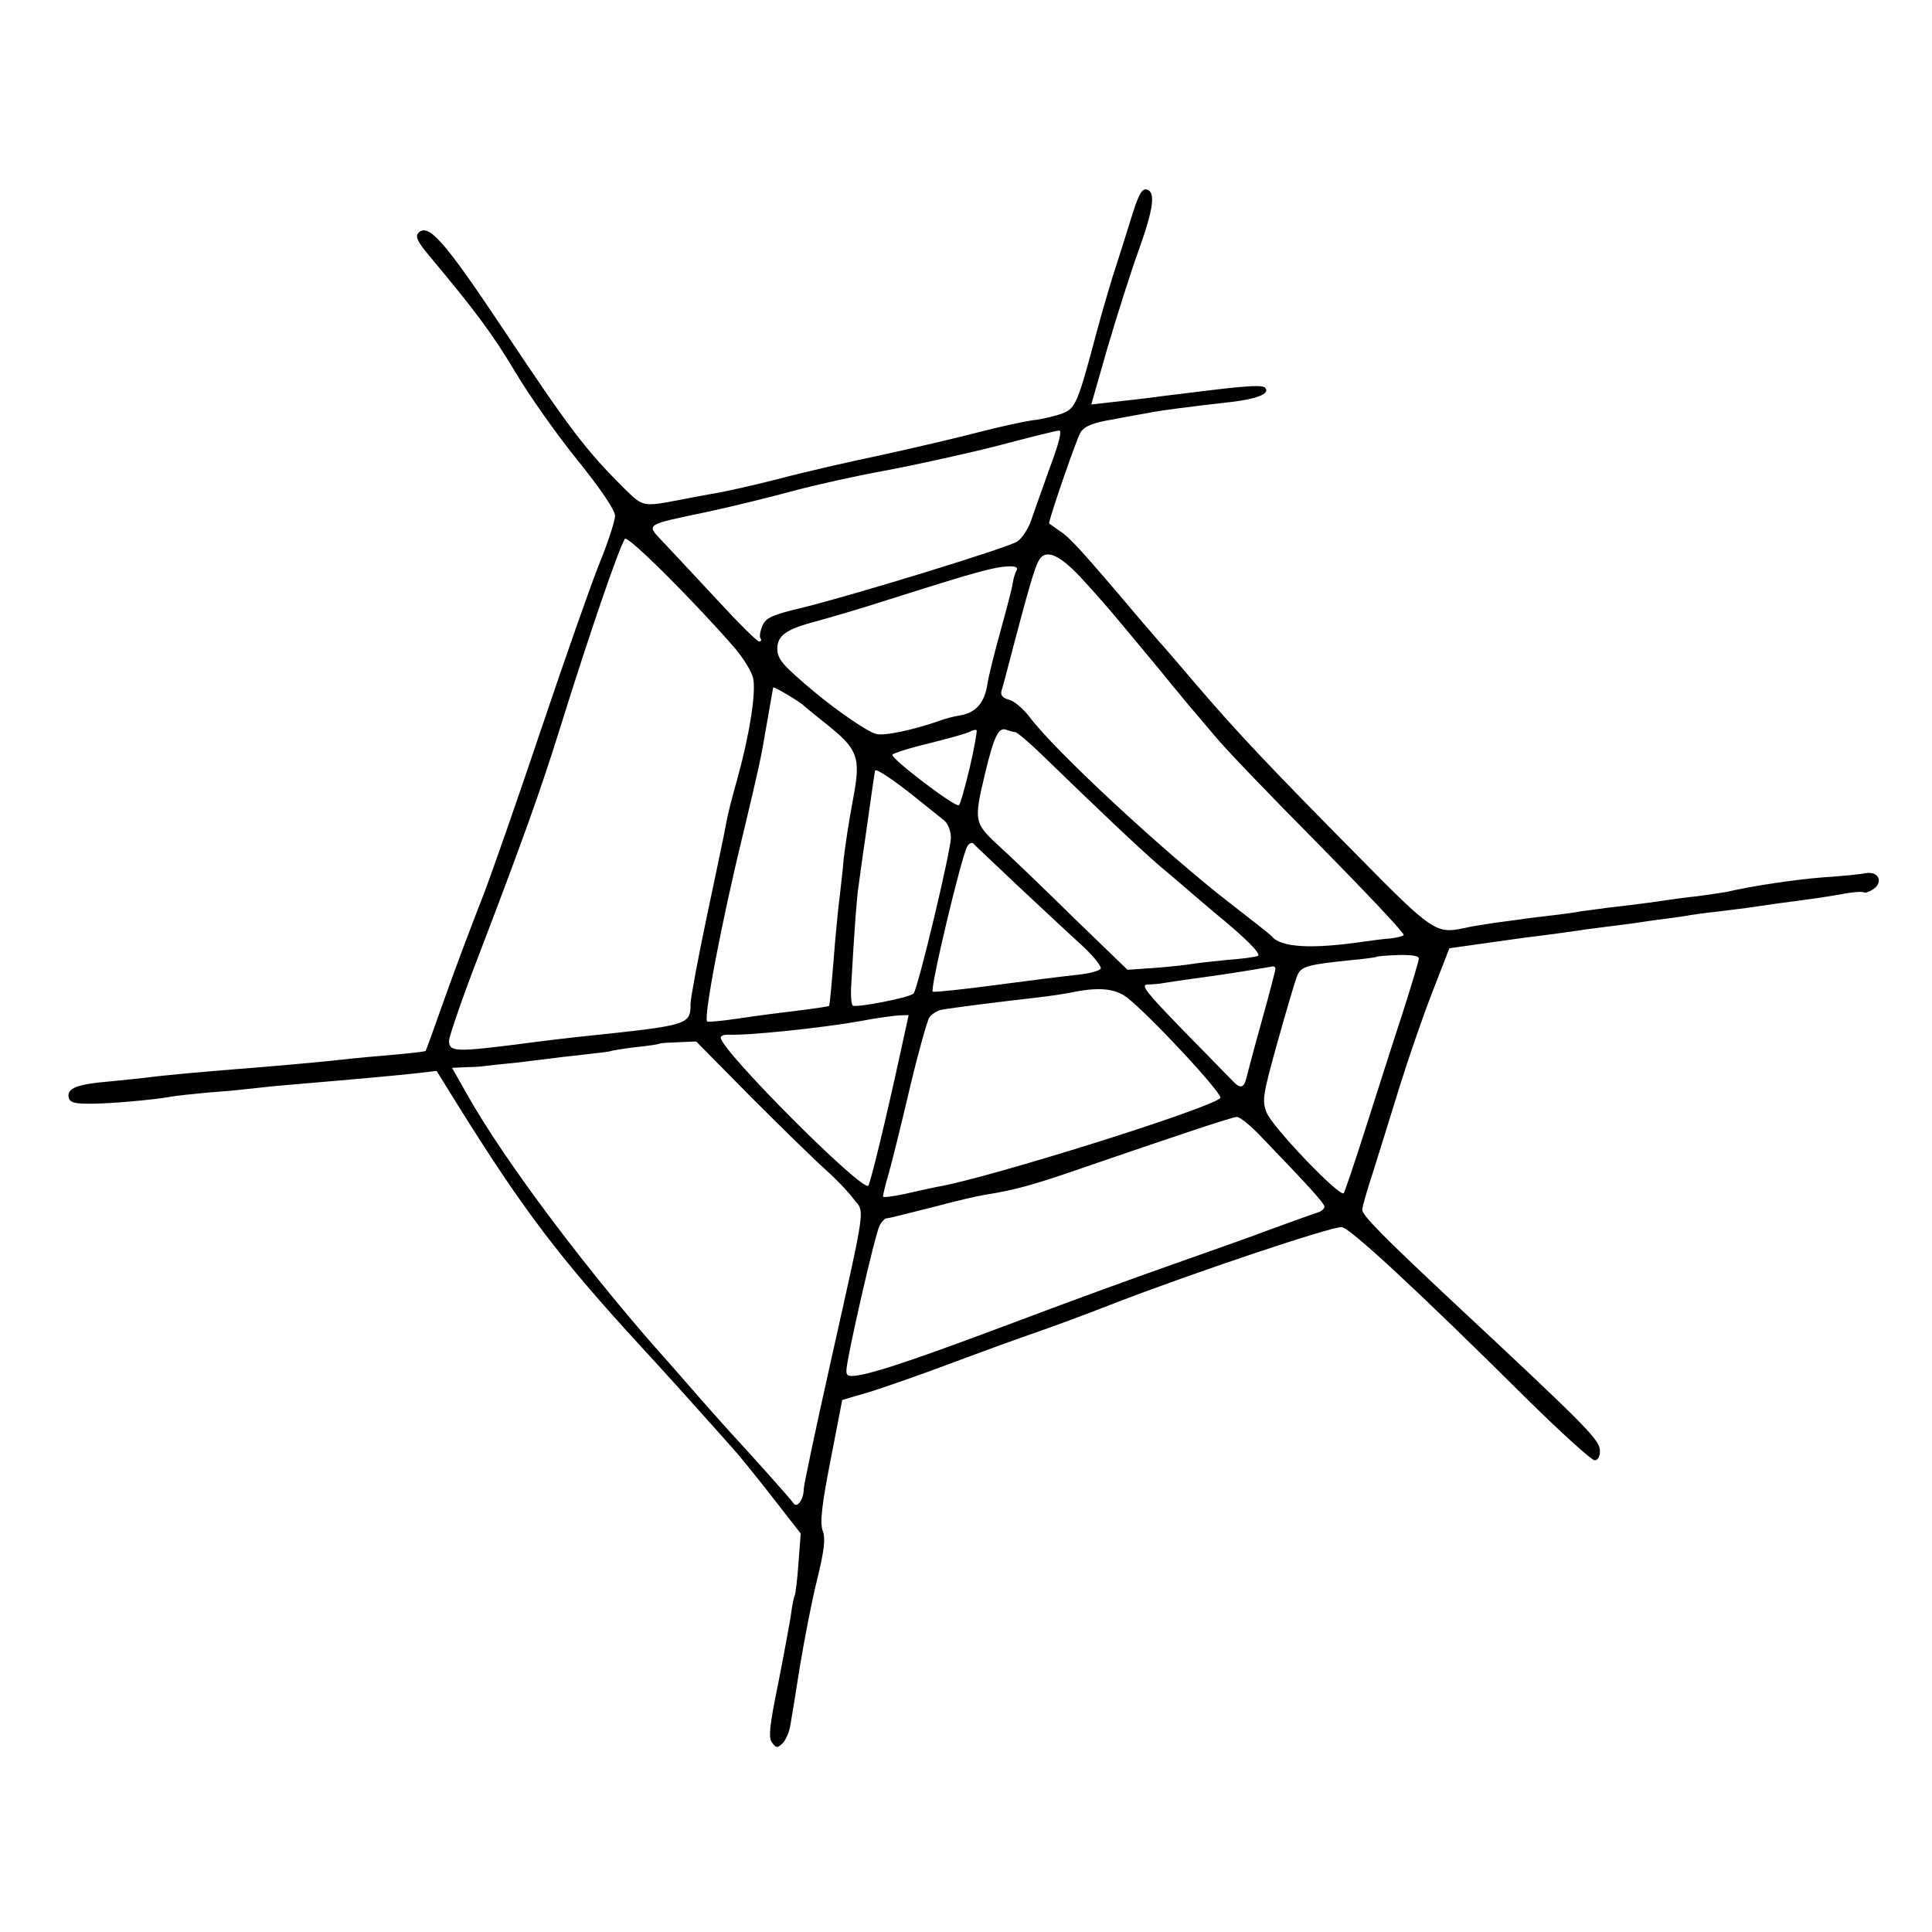
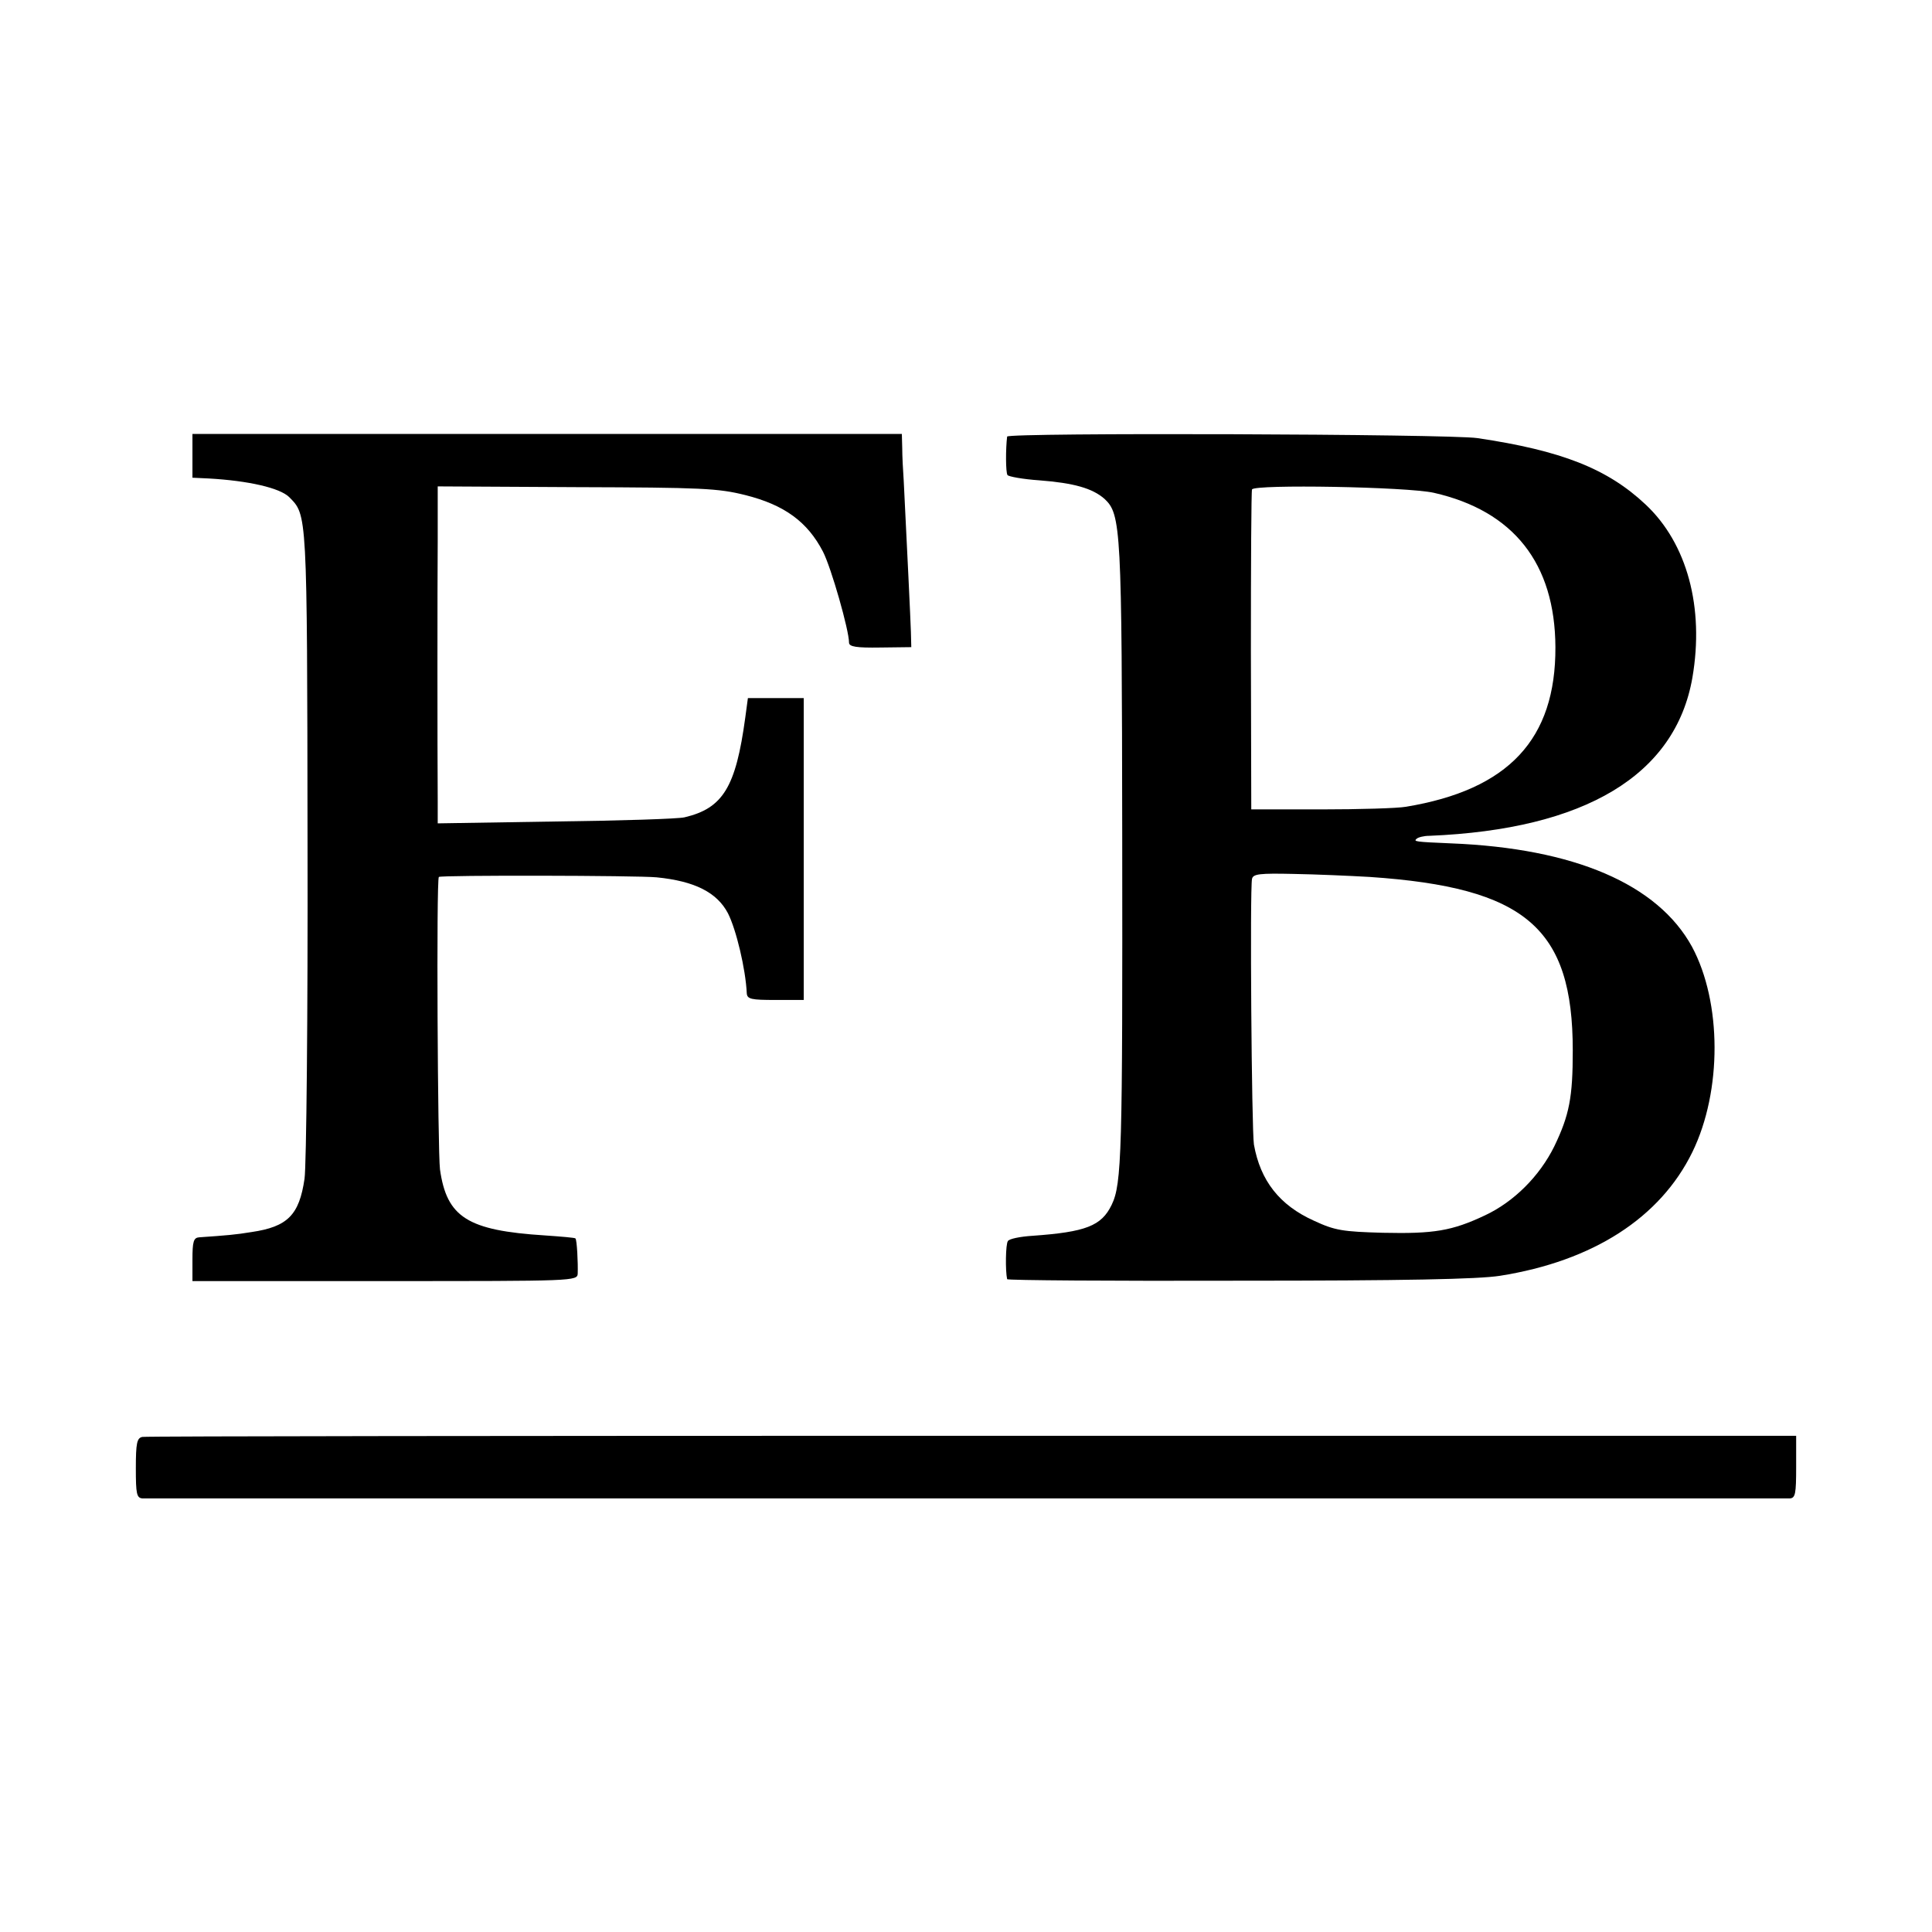
<svg xmlns="http://www.w3.org/2000/svg" version="1.0" width="512pt" height="512pt" viewBox="0 0 512 512" preserveAspectRatio="xMidYMid meet">
  <g transform="translate(0,512) scale(0.1,-0.1)" fill="#000000" stroke="none">
-     <path d="M2995 4533 c-15 -48 -36 -115 -47 -148 -10 -33 -28 -94 -39 -135 -53 -199 -58 -211 -92 -225 -18 -7 -54 -16 -82 -19 -27 -4 -90 -18 -140 -31 -49 -13 -164 -40 -255 -60 -91 -19 -217 -48 -280 -65 -63 -16 -142 -34 -175 -39 -33 -6 -71 -13 -85 -16 -95 -18 -96 -18 -142 27 -106 105 -146 158 -328 431 -154 231 -195 276 -221 250 -9 -9 -3 -23 27 -59 123 -147 170 -210 229 -309 36 -61 110 -166 165 -234 62 -77 100 -133 100 -148 0 -12 -18 -69 -41 -125 -23 -57 -92 -254 -154 -438 -62 -184 -133 -389 -159 -455 -26 -66 -70 -183 -97 -259 -27 -77 -50 -140 -51 -141 -2 -2 -39 -6 -83 -10 -44 -4 -93 -8 -110 -10 -67 -8 -213 -21 -317 -29 -75 -6 -188 -16 -223 -21 -16 -2 -64 -7 -105 -11 -85 -7 -113 -18 -108 -42 3 -14 15 -17 58 -17 53 0 174 11 215 19 11 2 56 7 100 11 44 3 94 8 110 10 17 2 62 7 100 10 201 17 286 25 341 31 l51 6 54 -87 c175 -281 272 -409 490 -646 13 -14 55 -60 93 -102 110 -123 117 -130 145 -162 15 -16 63 -75 105 -129 l78 -100 -6 -79 c-3 -44 -8 -82 -10 -86 -2 -3 -7 -26 -10 -51 -4 -25 -19 -107 -34 -183 -23 -112 -26 -142 -16 -155 11 -15 14 -15 28 -2 8 8 17 29 20 45 3 17 15 89 26 160 12 72 32 176 46 231 19 78 22 108 14 128 -7 21 -3 64 21 186 l31 160 72 21 c39 12 136 46 216 76 80 30 179 66 220 80 41 14 136 49 210 78 209 81 582 206 606 203 23 -3 207 -174 486 -451 93 -92 176 -167 184 -167 8 0 14 10 14 23 0 31 -21 53 -395 402 -175 164 -235 224 -235 239 0 7 13 52 29 101 16 50 47 151 70 225 23 74 62 187 87 251 l45 116 92 13 c51 7 99 14 107 15 36 4 145 19 150 20 3 1 37 5 75 10 39 5 72 9 75 10 3 0 32 5 65 9 32 4 66 9 75 11 8 1 40 6 70 9 30 4 66 8 80 10 14 2 48 7 75 11 99 13 121 16 174 25 29 6 57 8 61 5 4 -2 15 2 25 9 27 19 13 48 -21 42 -14 -3 -65 -8 -112 -11 -75 -6 -185 -22 -258 -39 -12 -2 -45 -7 -75 -11 -30 -3 -65 -8 -79 -10 -26 -4 -67 -10 -155 -20 -27 -4 -61 -8 -75 -10 -14 -3 -45 -7 -70 -10 -25 -3 -58 -7 -75 -9 -16 -3 -52 -7 -80 -11 -27 -4 -67 -10 -87 -15 -72 -15 -83 -8 -278 190 -247 250 -318 326 -425 450 -49 58 -94 110 -100 116 -5 6 -30 35 -55 64 -153 181 -186 217 -212 233 -15 11 -28 20 -28 20 3 21 74 227 84 242 11 16 33 25 88 34 40 8 82 15 93 17 27 6 114 17 220 29 66 8 99 21 89 36 -5 9 -38 8 -154 -6 -115 -14 -137 -17 -160 -20 -14 -2 -53 -6 -87 -10 l-61 -7 44 154 c25 84 61 198 81 253 41 114 46 158 21 163 -13 2 -22 -16 -43 -85z m-212 -650 c-19 -54 -42 -117 -50 -141 -8 -24 -25 -49 -37 -57 -26 -17 -434 -142 -568 -175 -80 -19 -98 -27 -107 -47 -6 -14 -9 -29 -6 -34 4 -5 2 -9 -3 -9 -6 0 -56 50 -113 112 -57 61 -121 130 -142 152 -45 48 -52 44 120 80 65 14 166 39 225 55 59 16 172 41 250 55 79 15 211 44 293 65 83 22 155 40 162 40 8 1 -1 -35 -24 -96z m-837 -479 c24 -28 47 -65 50 -82 8 -38 -10 -151 -42 -266 -14 -49 -27 -101 -29 -115 -2 -14 -25 -123 -50 -241 -25 -118 -45 -226 -45 -240 0 -56 -4 -57 -280 -86 -30 -3 -116 -13 -190 -23 -153 -19 -170 -18 -170 11 0 11 36 116 81 232 113 296 161 429 213 596 79 253 154 472 172 502 7 11 185 -167 290 -288z m915 189 c30 -32 74 -82 99 -112 25 -30 61 -73 80 -96 19 -23 50 -60 68 -83 19 -22 41 -50 50 -60 10 -11 37 -44 62 -73 24 -30 148 -159 275 -287 126 -128 228 -236 225 -240 -3 -3 -18 -7 -35 -9 -16 -1 -47 -5 -68 -8 -142 -21 -223 -16 -247 14 -3 4 -53 43 -111 88 -172 133 -467 406 -533 496 -16 20 -39 40 -53 43 -16 4 -22 12 -19 23 3 9 17 61 31 116 38 144 56 208 67 228 17 33 52 20 109 -40z m-167 15 c-4 -6 -8 -21 -10 -32 -1 -12 -16 -68 -32 -126 -16 -58 -33 -124 -36 -147 -8 -47 -31 -72 -72 -79 -16 -2 -40 -9 -54 -14 -68 -24 -146 -41 -168 -35 -22 5 -99 58 -161 109 -87 73 -101 89 -101 117 0 35 24 52 105 73 33 9 119 34 190 57 227 72 280 87 318 88 19 1 26 -3 21 -11z m-564 -358 c3 -3 28 -23 55 -45 89 -70 97 -90 76 -201 -11 -59 -22 -128 -26 -169 -1 -16 -6 -55 -9 -85 -4 -30 -9 -82 -12 -115 -10 -123 -15 -180 -17 -181 -1 -1 -27 -5 -57 -9 -103 -13 -115 -14 -189 -25 -41 -6 -75 -9 -77 -7 -10 10 39 268 96 500 42 177 46 194 60 277 9 53 18 101 19 108 1 4 73 -39 81 -48z m440 -164 c-13 -53 -25 -98 -29 -100 -10 -6 -182 125 -176 134 3 4 46 18 97 30 51 13 100 26 108 31 8 4 16 6 18 4 2 -2 -6 -47 -18 -99z m120 94 c5 0 38 -28 73 -62 141 -137 255 -245 307 -290 30 -25 66 -56 80 -68 14 -12 44 -38 68 -58 82 -67 124 -109 116 -115 -5 -3 -42 -8 -83 -11 -41 -4 -84 -9 -95 -11 -12 -2 -54 -7 -95 -10 l-73 -5 -147 142 c-80 79 -170 165 -199 191 -60 56 -61 63 -32 185 24 100 36 126 57 118 8 -3 19 -6 23 -6z m-268 -170 c35 -28 71 -57 81 -65 9 -8 17 -28 17 -44 0 -36 -88 -403 -99 -414 -11 -11 -151 -38 -161 -32 -4 2 -6 28 -4 57 8 144 15 235 19 258 2 14 10 75 19 135 16 116 24 168 25 173 2 6 44 -21 103 -68z m278 -240 c63 -59 139 -130 169 -157 30 -28 51 -55 48 -60 -4 -6 -30 -13 -59 -16 -29 -3 -126 -15 -216 -27 -89 -12 -166 -20 -170 -18 -9 3 77 364 92 386 4 7 11 10 15 7 3 -4 58 -55 121 -115z m1060 -190 c0 -7 -20 -73 -44 -148 -25 -76 -68 -211 -97 -302 -29 -91 -55 -168 -58 -172 -10 -12 -189 175 -204 213 -13 32 -11 45 29 189 24 85 47 165 53 177 10 22 27 27 146 39 33 3 61 7 62 8 2 2 28 4 58 5 36 1 55 -2 55 -9z m-380 -27 c0 -5 -16 -66 -36 -138 -20 -71 -38 -140 -41 -152 -6 -26 -16 -29 -35 -9 -7 7 -66 68 -132 135 -99 102 -114 121 -95 122 13 0 33 2 44 4 11 2 38 6 60 9 95 13 133 19 175 26 25 4 48 8 53 9 4 0 7 -2 7 -6z m-394 -76 c61 -47 257 -258 248 -267 -28 -28 -614 -212 -749 -235 -16 -3 -56 -12 -87 -19 -32 -7 -58 -10 -58 -7 0 4 6 30 14 57 8 27 33 128 56 226 23 97 47 183 53 192 7 9 21 18 32 20 27 5 144 20 250 32 28 3 68 9 90 13 75 16 119 12 151 -12z m-597 -134 c-41 -189 -82 -358 -88 -365 -15 -18 -391 359 -391 392 0 5 8 8 18 8 51 -3 252 18 352 36 41 8 87 14 101 15 l27 1 -19 -87z m-398 -131 c81 -81 169 -167 195 -190 27 -24 61 -59 75 -78 31 -40 37 0 -60 -435 -39 -174 -71 -325 -71 -335 0 -28 -18 -52 -27 -38 -7 11 -112 128 -172 193 -13 14 -49 55 -80 90 -31 36 -65 74 -76 87 -207 230 -440 539 -539 717 l-38 67 39 2 c21 0 43 2 48 3 6 1 44 5 85 9 41 5 82 10 90 11 8 1 46 6 85 10 38 4 72 8 75 10 3 1 32 6 65 10 33 3 61 8 63 9 1 2 24 3 50 4 l47 2 146 -148z m1347 -100 c130 -135 172 -181 172 -190 0 -5 -8 -12 -17 -15 -10 -3 -63 -22 -118 -42 -55 -21 -174 -63 -265 -95 -91 -32 -273 -98 -405 -148 -258 -97 -369 -135 -426 -146 -30 -5 -36 -3 -36 11 -1 26 76 363 88 385 5 10 13 18 17 19 10 1 25 5 132 32 52 14 112 28 132 31 71 11 123 25 228 61 285 98 426 145 438 145 8 0 35 -22 60 -48z" />
+     <path d="M510 3912 l0 -58 43 -2 c106 -6 188 -25 213 -49 48 -49 48 -32 49 -917 1 -456 -3 -857 -8 -890 -14 -96 -45 -127 -140 -141 -42 -7 -67 -9 -139 -14 -15 -1 -18 -11 -18 -59 l0 -57 510 0 c503 0 510 0 511 20 1 28 -2 89 -6 93 -1 2 -38 5 -81 8 -205 13 -260 48 -278 175 -6 46 -10 769 -3 775 5 5 524 4 577 -1 101 -10 160 -40 189 -95 22 -43 47 -148 50 -212 1 -16 12 -18 76 -18 l75 0 0 400 0 400 -74 0 -74 0 -7 -52 c-25 -184 -59 -240 -161 -264 -16 -4 -170 -9 -341 -11 l-313 -5 0 59 c-1 147 -1 562 0 691 l0 143 368 -2 c332 -1 375 -3 447 -21 104 -26 165 -71 206 -150 22 -43 69 -208 69 -241 0 -11 20 -14 83 -13 l82 1 -1 40 c-1 34 -10 219 -19 400 -2 28 -4 67 -4 88 l-1 37 -940 0 -940 0 0 -58z" />
+     <path d="M2669 3963 c-4 -32 -4 -95 1 -102 3 -4 41 -11 85 -14 91 -7 140 -21 172 -49 44 -41 46 -77 47 -890 1 -845 -1 -925 -28 -981 -27 -56 -69 -72 -210 -82 -32 -2 -62 -8 -65 -14 -6 -8 -7 -78 -2 -101 1 -3 277 -5 614 -4 439 0 635 4 692 13 247 39 425 154 510 328 79 162 78 397 -1 544 -91 166 -312 261 -639 274 -96 4 -99 5 -91 12 4 4 19 8 34 8 413 17 652 161 697 419 32 186 -14 356 -124 459 -101 95 -223 143 -446 176 -74 11 -1245 15 -1246 4z m1131 -149 c211 -48 321 -187 322 -409 1 -244 -124 -378 -396 -423 -22 -4 -124 -7 -226 -7 l-184 0 -1 420 c0 231 1 424 3 428 7 14 412 7 482 -9z m-170 -1018 c413 -28 538 -135 538 -460 0 -124 -9 -171 -49 -254 -39 -79 -107 -147 -184 -183 -87 -41 -135 -49 -270 -46 -107 3 -127 6 -183 32 -91 41 -142 106 -159 202 -6 39 -11 676 -5 704 3 13 20 15 110 13 59 -1 150 -5 202 -8z" />
+     <path d="M377 1312 c-14 -3 -17 -16 -17 -83 0 -68 2 -79 18 -80 22 0 4341 0 4365 0 15 1 17 12 17 84 l0 82 -2183 0 c-1201 0 -2191 -1 -2200 -3z" />
  </g>
</svg>
